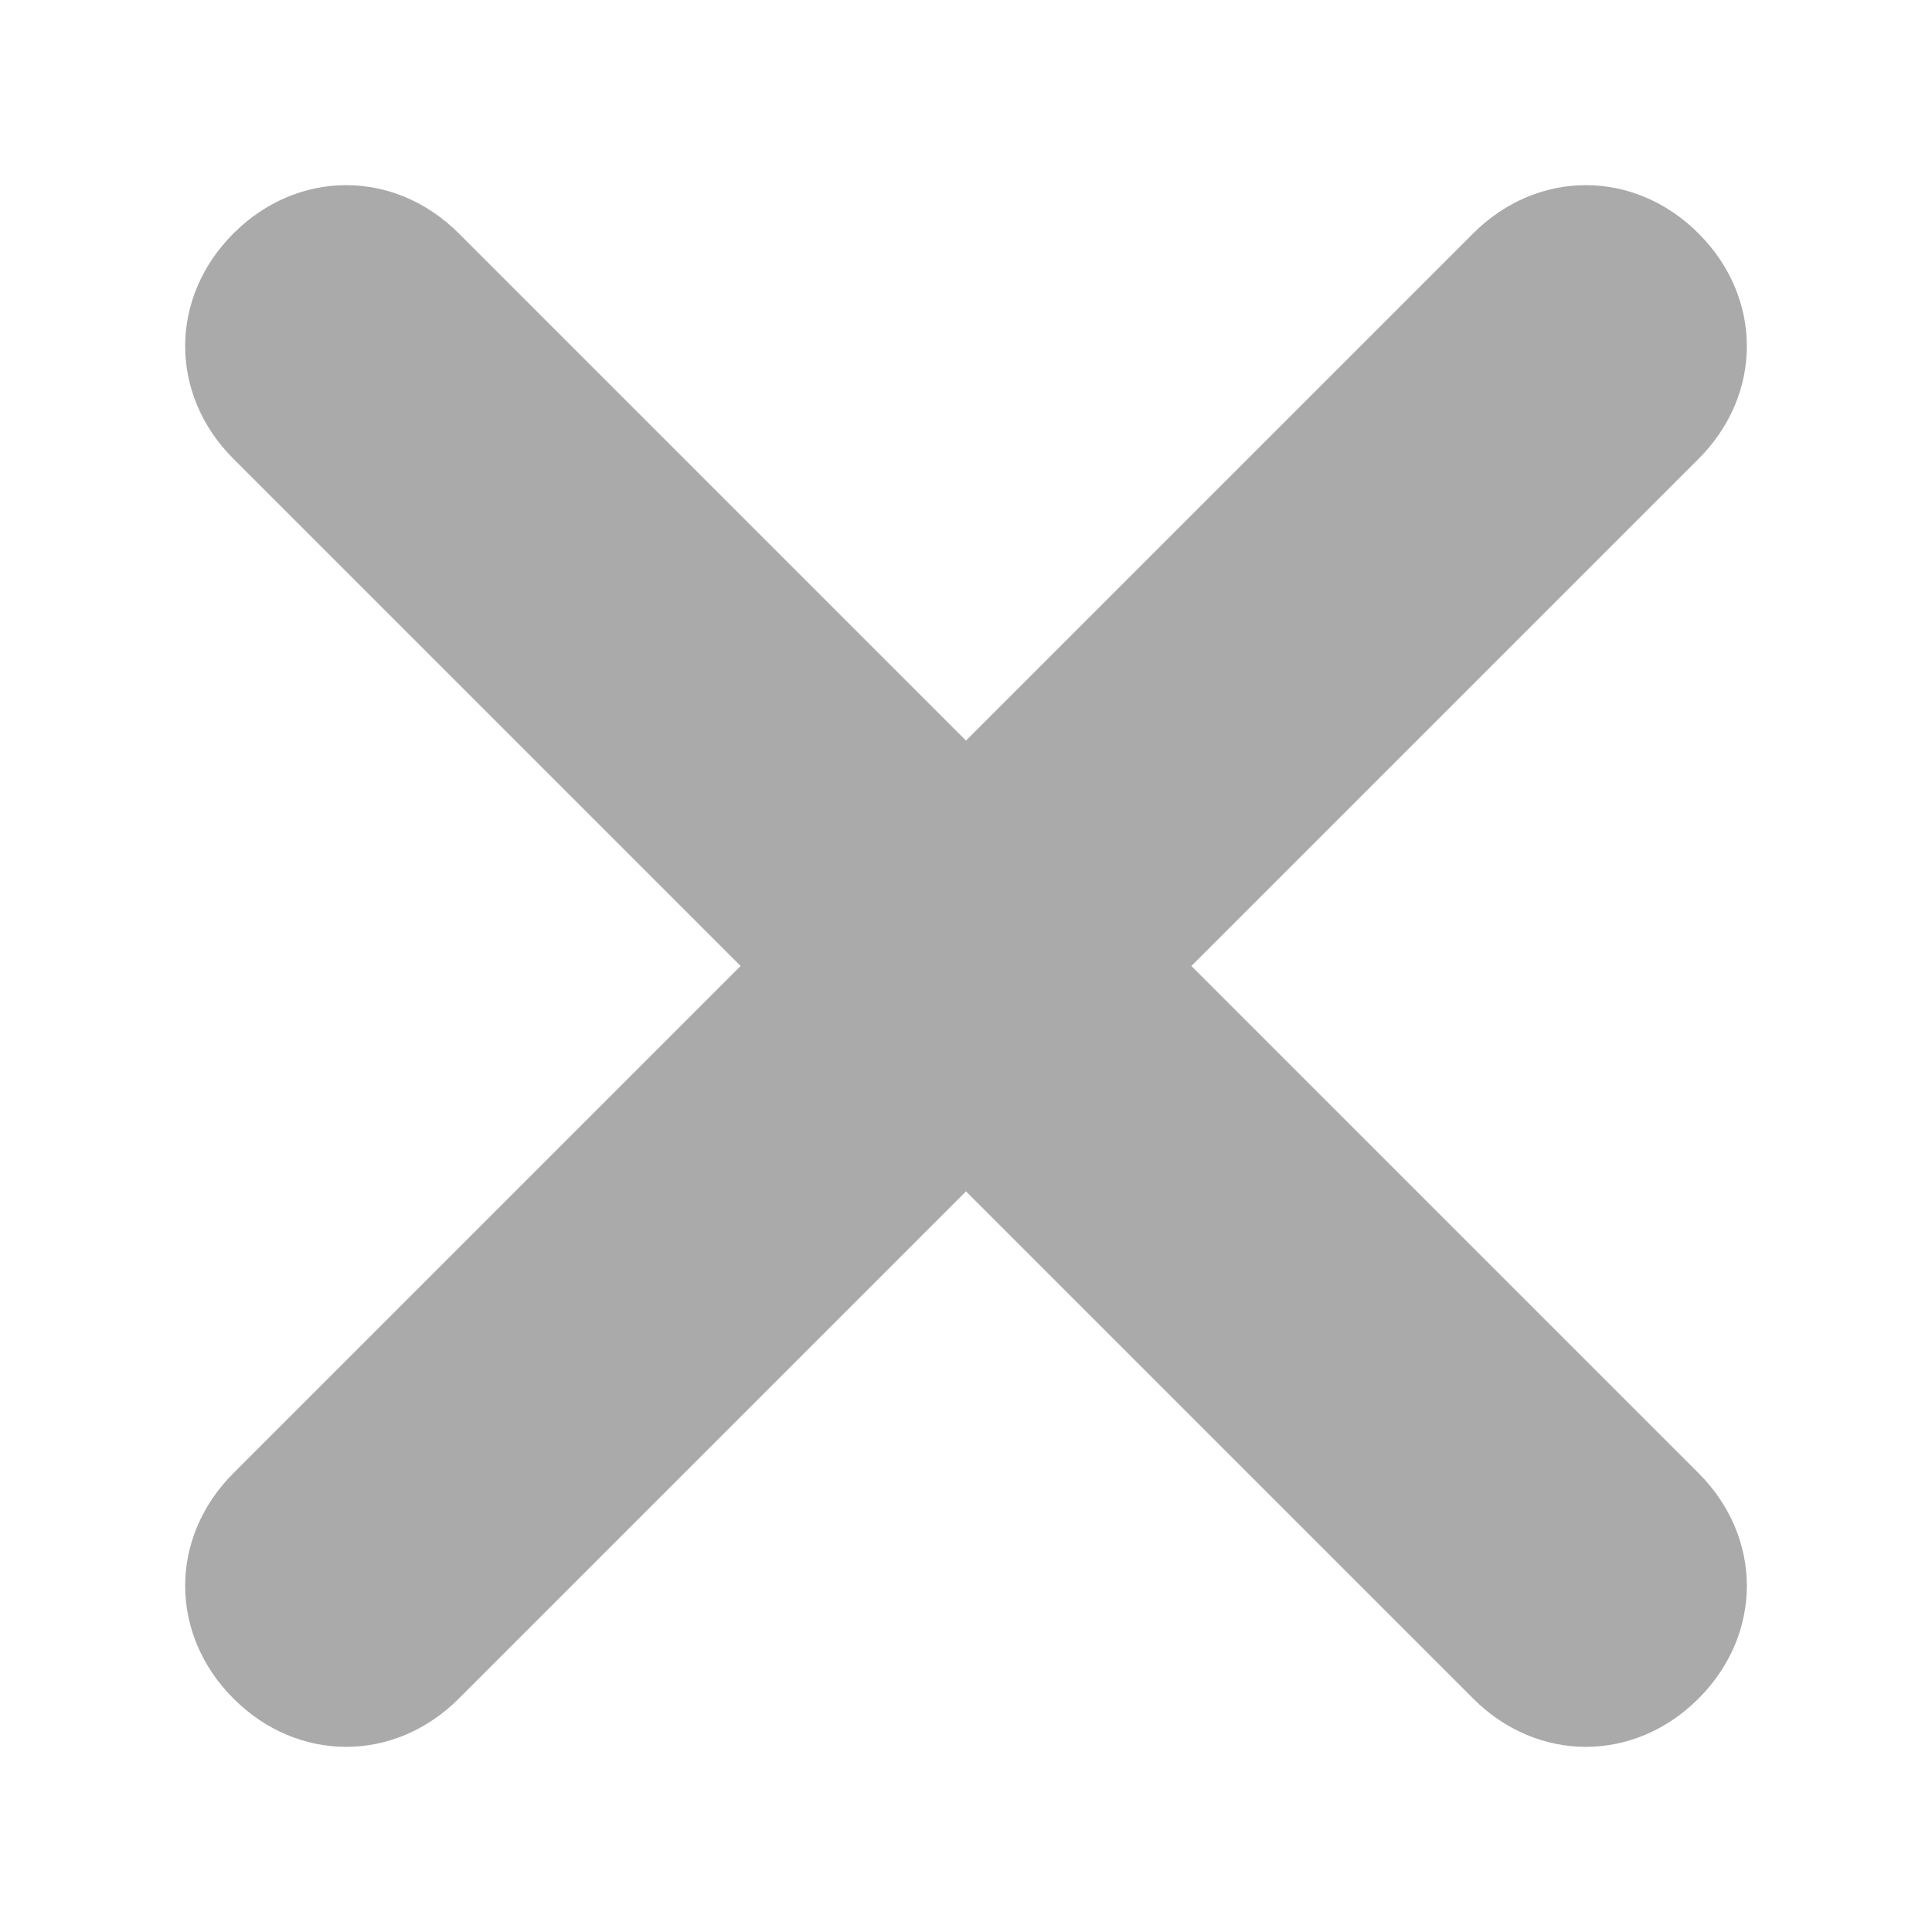
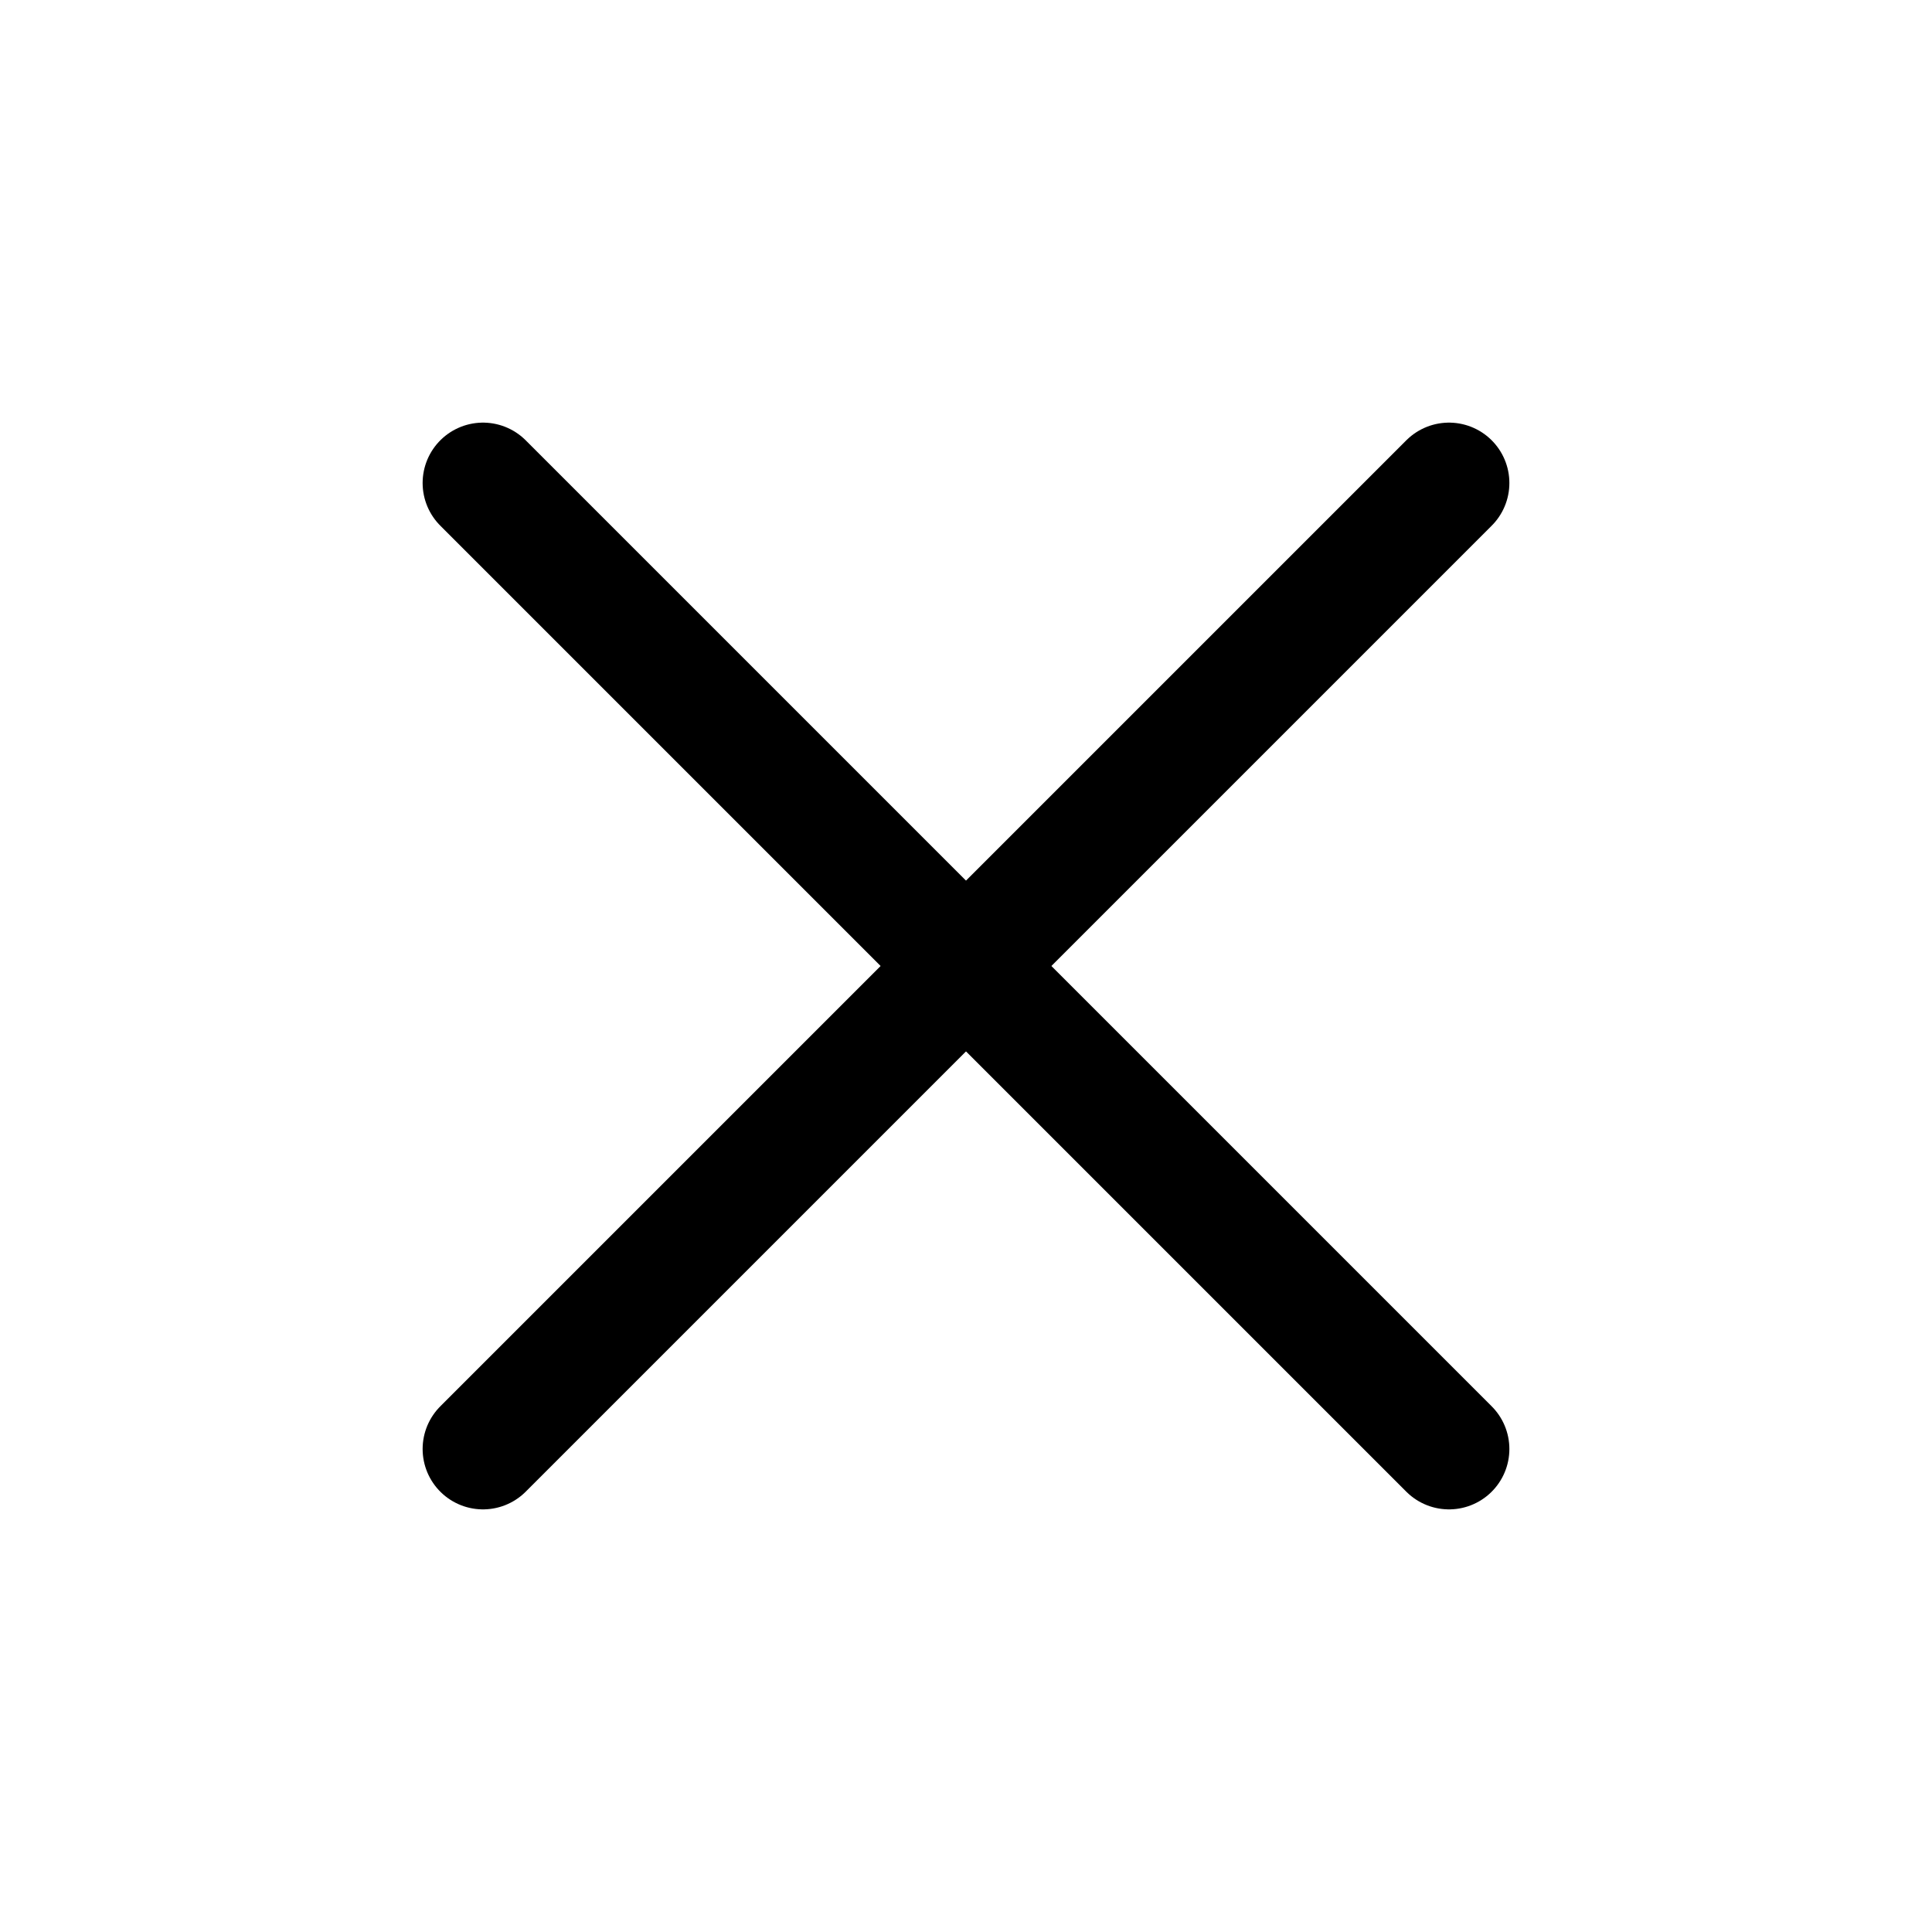
- <svg xmlns="http://www.w3.org/2000/svg" version="1.1" x="0px" y="0px" width="24" height="24" viewBox="0 0 24 24" enable-background="new 0 0 24 24" xml:space="preserve">
-   <path fill="#AAAAAA" d="M21.1,18.3c0.8,0.8,0.8,2,0,2.8c-0.4,0.4-0.9,0.6-1.4,0.6s-1-0.2-1.4-0.6L12,14.8l-6.3,6.3     c-0.4,0.4-0.9,0.6-1.4,0.6s-1-0.2-1.4-0.6c-0.8-0.8-0.8-2,0-2.8L9.2,12L2.9,5.7c-0.8-0.8-0.8-2,0-2.8c0.8-0.8,2-0.8,2.8,0L12,9.2     l6.3-6.3c0.8-0.8,2-0.8,2.8,0c0.8,0.8,0.8,2,0,2.8L14.8,12L21.1,18.3z" />
+ <svg xmlns="http://www.w3.org/2000/svg" data-icon-name="icon-tabler-x" width="24" height="24" viewBox="0 0 24 24" stroke-width="1.5" stroke="currentColor" fill="none" stroke-linecap="round" stroke-linejoin="round">
+   <path stroke="none" d="M0 0h24v24H0z" fill="none" />
+   <line x1="18" y1="6" x2="6" y2="18" />
+   <line x1="6" y1="6" x2="18" y2="18" />
</svg>
